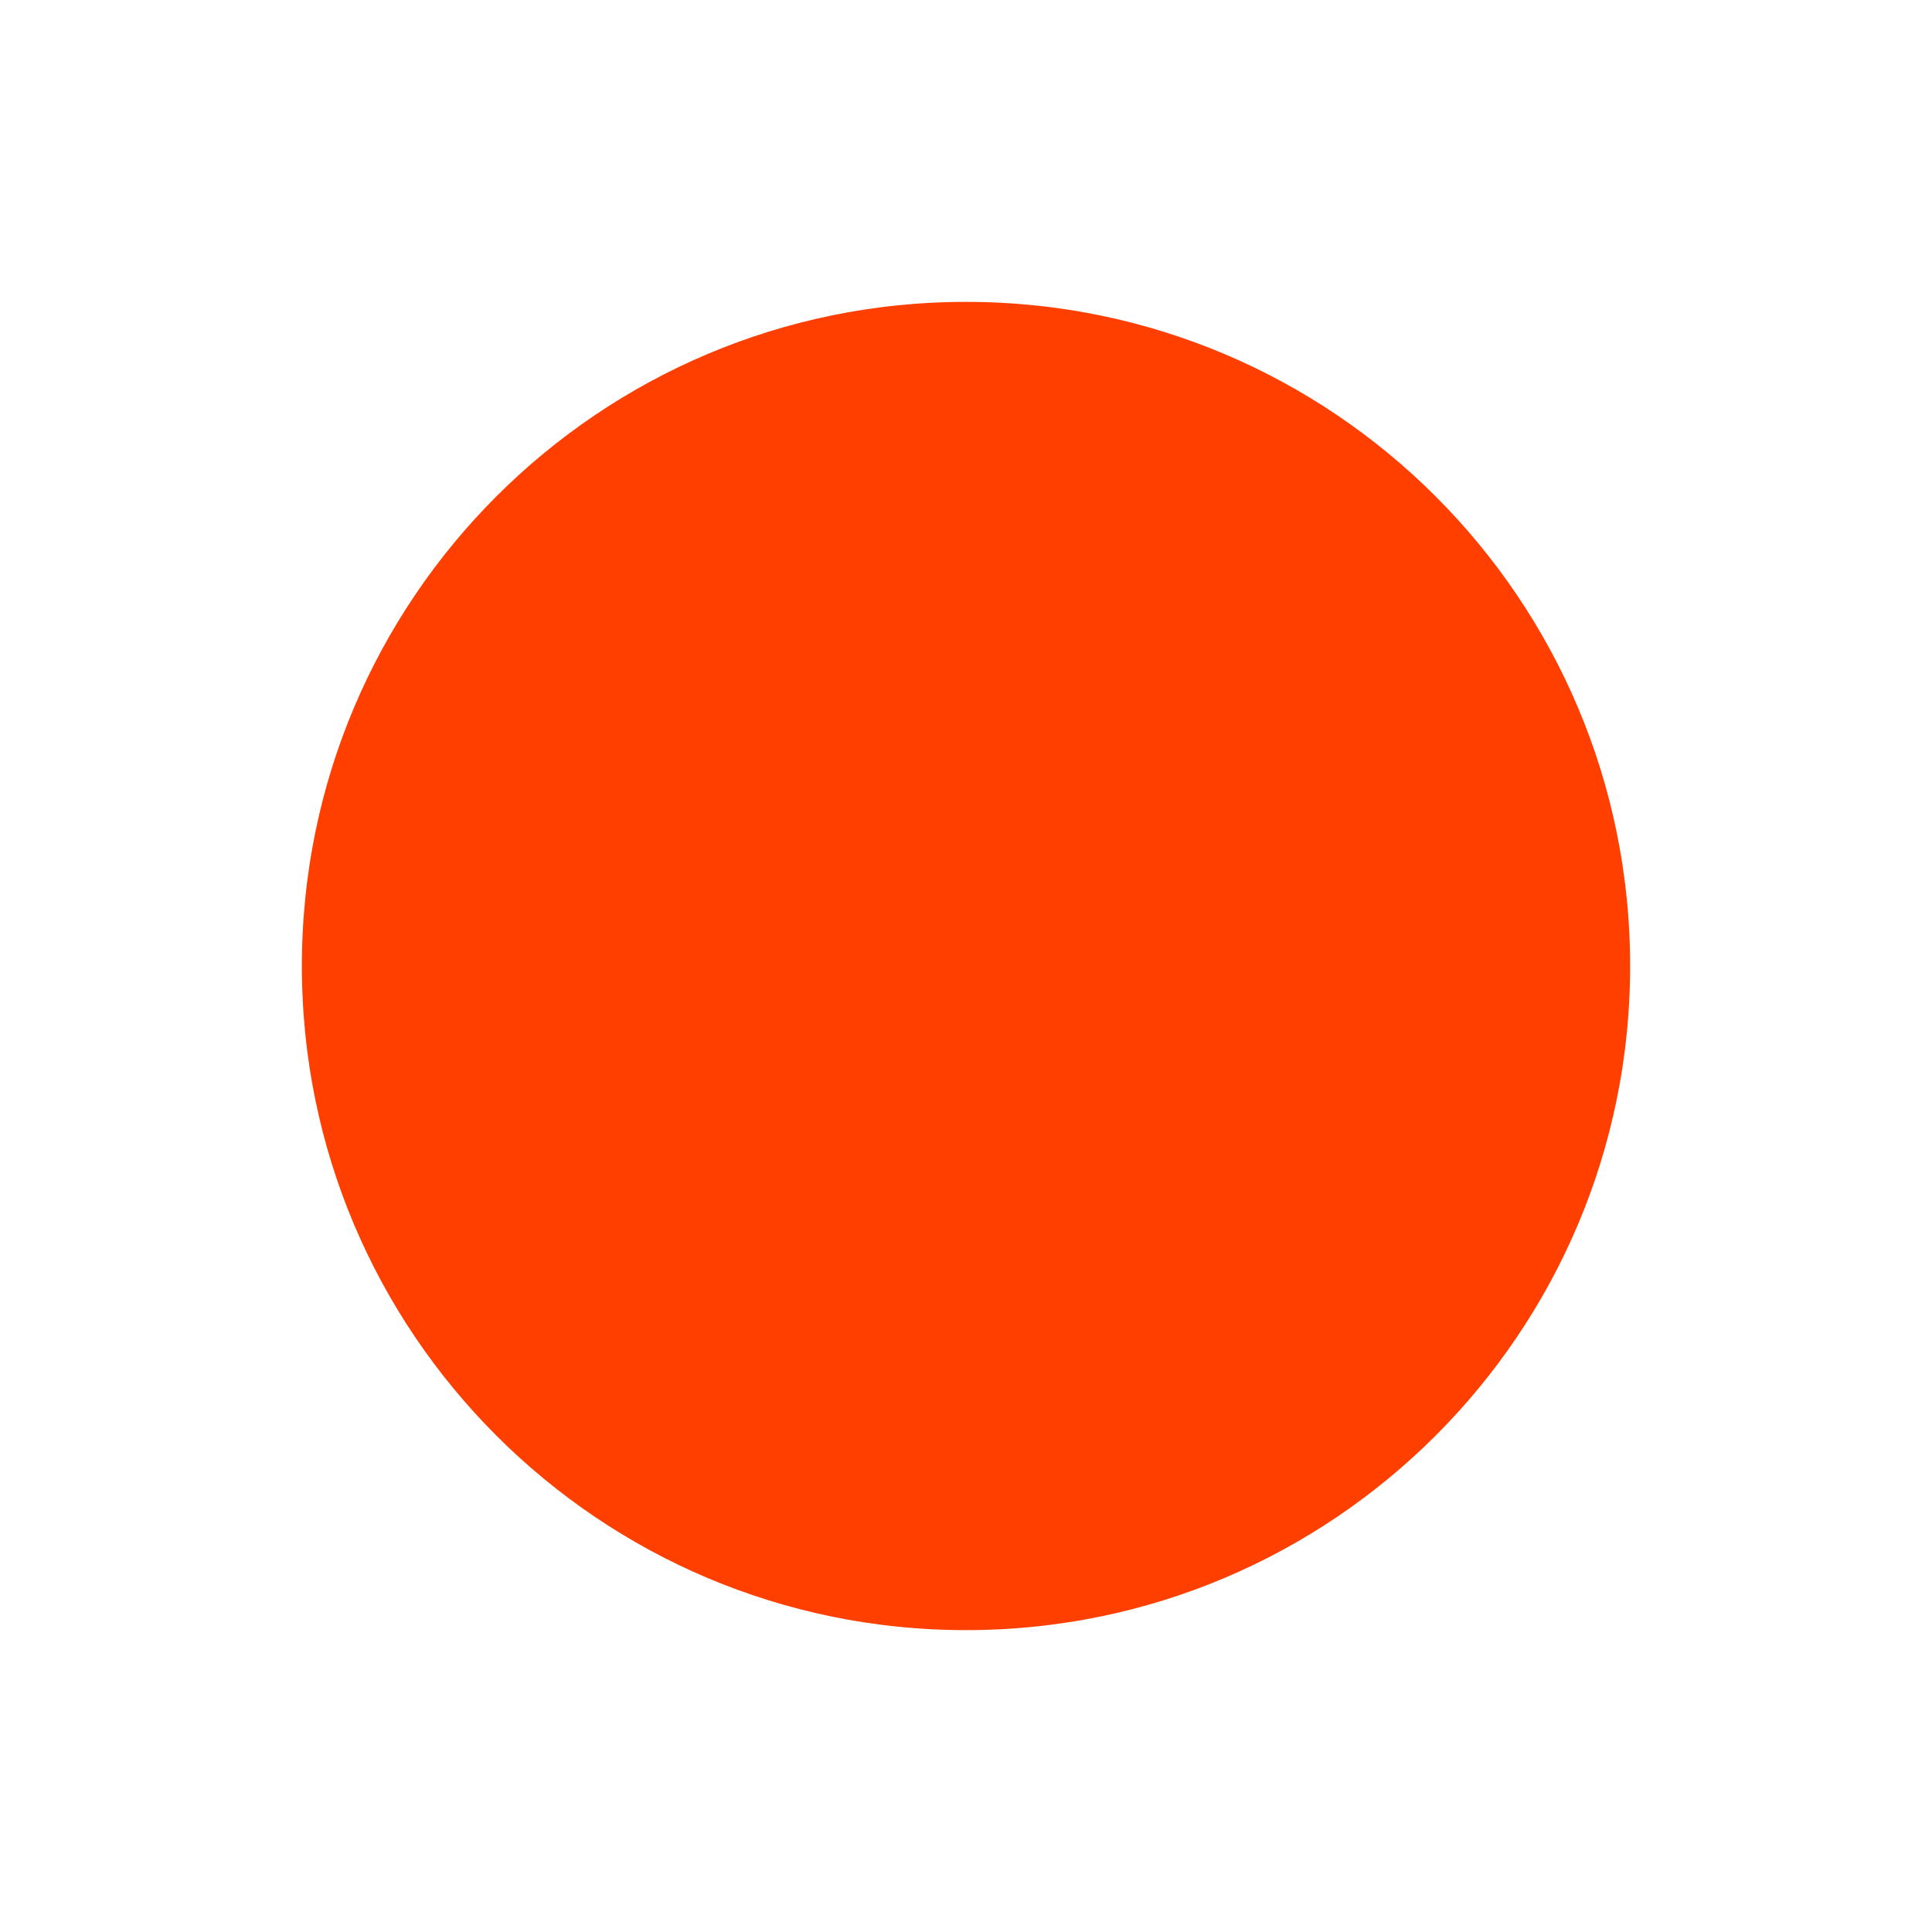
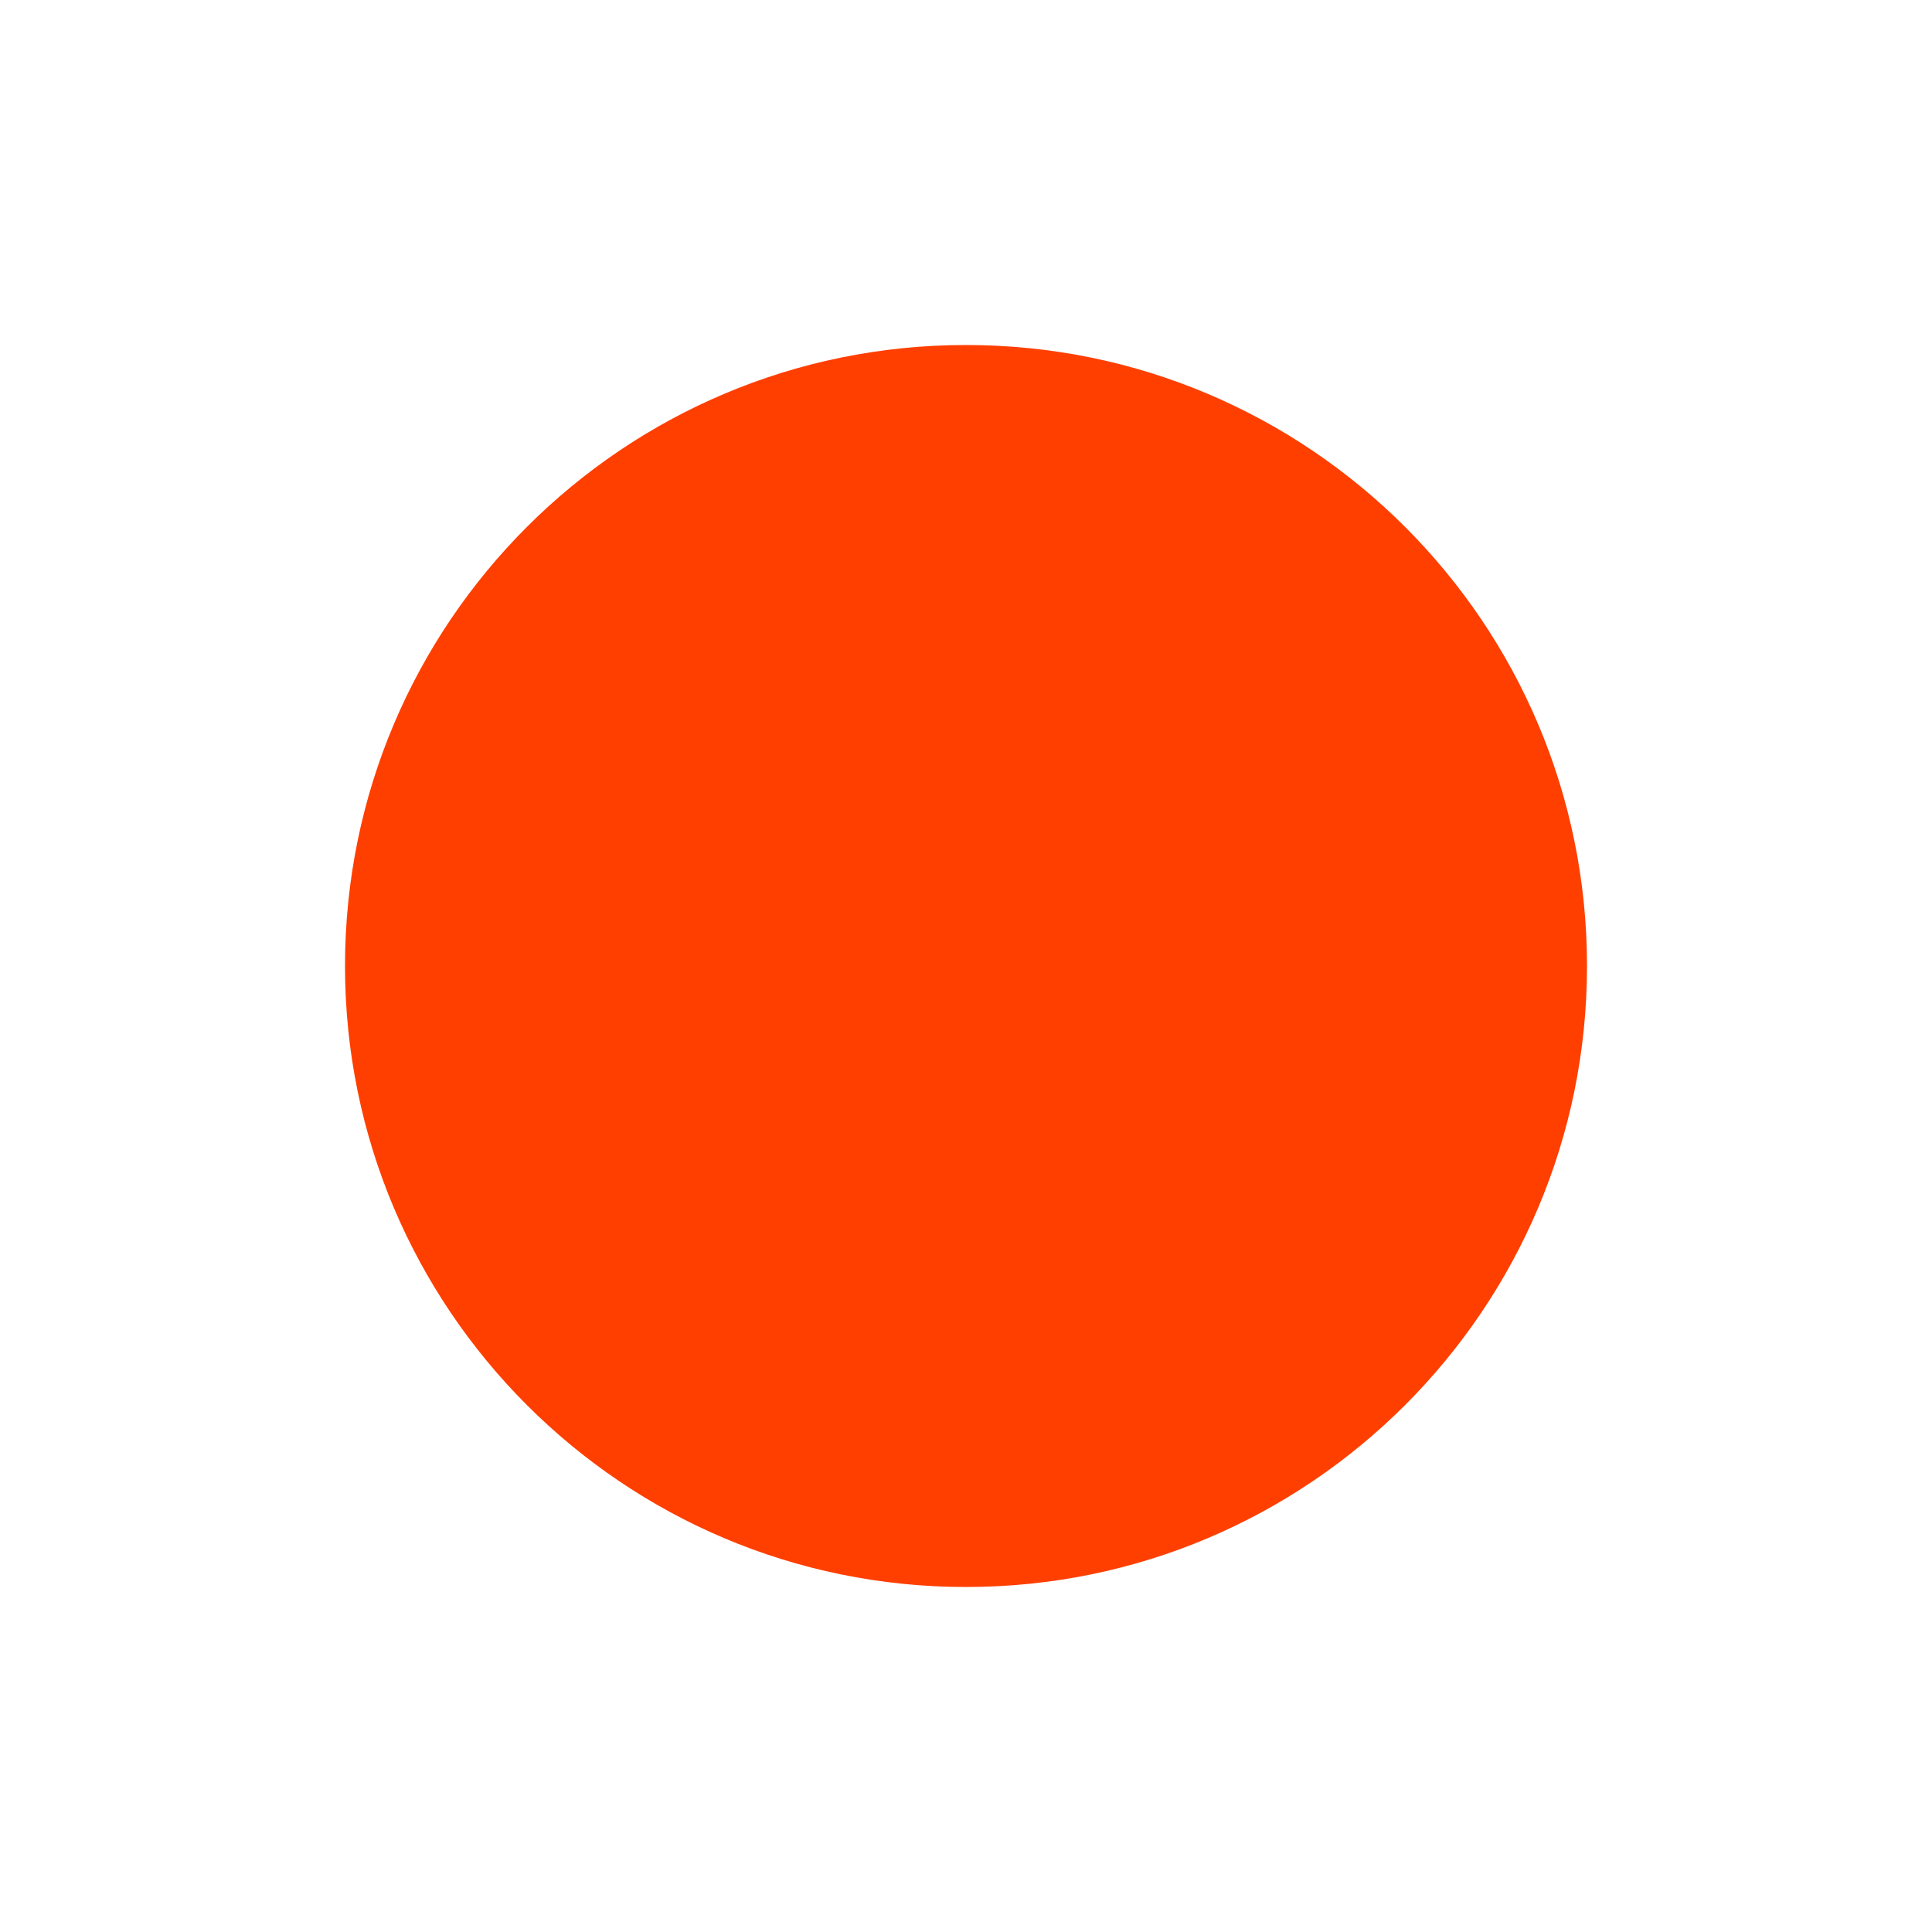
- <svg xmlns="http://www.w3.org/2000/svg" version="1.1" width="16" height="16" viewBox="0 0 16 16">
+ <svg xmlns="http://www.w3.org/2000/svg" version="1.1" width="14" height="14" viewBox="0 0 14 14">
  <defs />
  <g>
-     <path fill="rgb(255,63,0)" stroke="rgb(255,255,255)" paint-order="fill stroke markers" d=" M 2 8 C 2 4.686 4.686 2 8 2 C 11.314 2 14 4.686 14 8 C 14 11.314 11.314 14 8 14 C 4.686 14 2 11.314 2 8 Z" fill-opacity="1" stroke-opacity="1" stroke-linecap="round" stroke-miterlimit="10" stroke-dasharray="" />
+     <path fill="rgb(255,63,0)" stroke="rgb(255,255,255)" paint-order="fill stroke markers" d=" M 2 7 C 2 4.239 4.239 2 7 2 C 9.761 2 12 4.239 12 7 C 12 9.761 9.761 12 7 12 C 4.239 12 2 9.761 2 7 Z" fill-opacity="1" stroke-opacity="1" stroke-linecap="round" stroke-miterlimit="10" stroke-dasharray="" />
  </g>
</svg>
